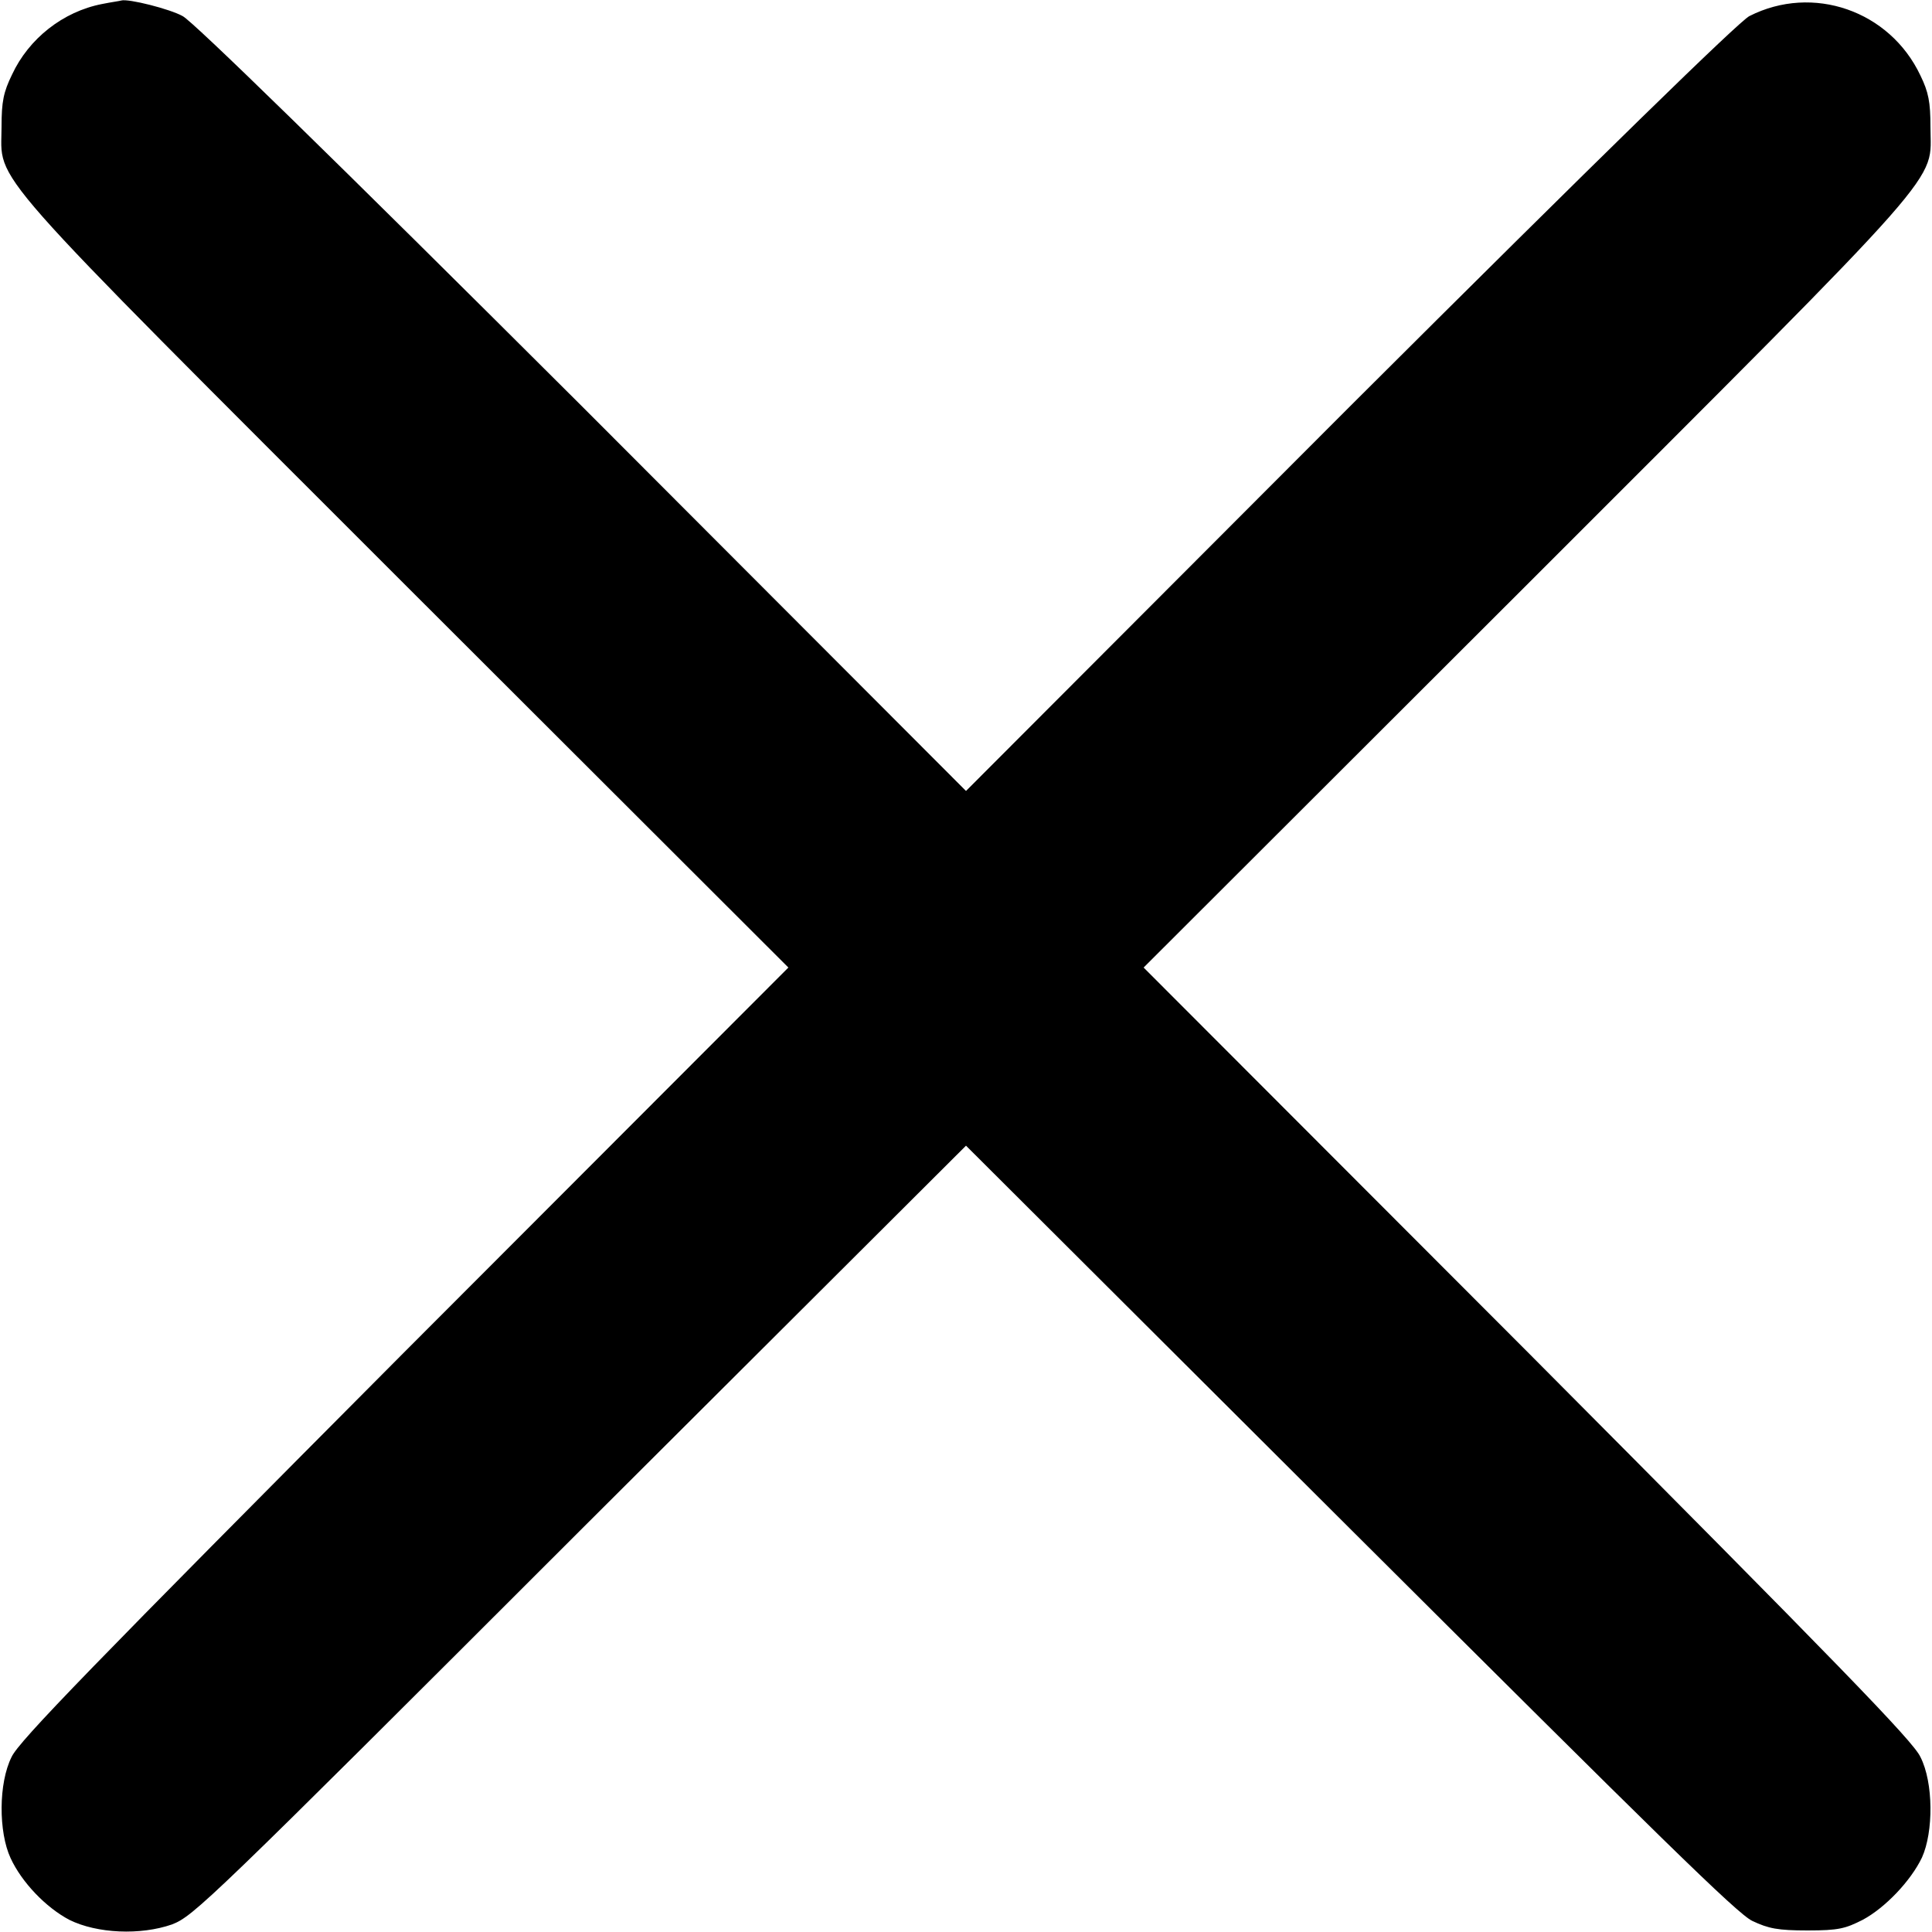
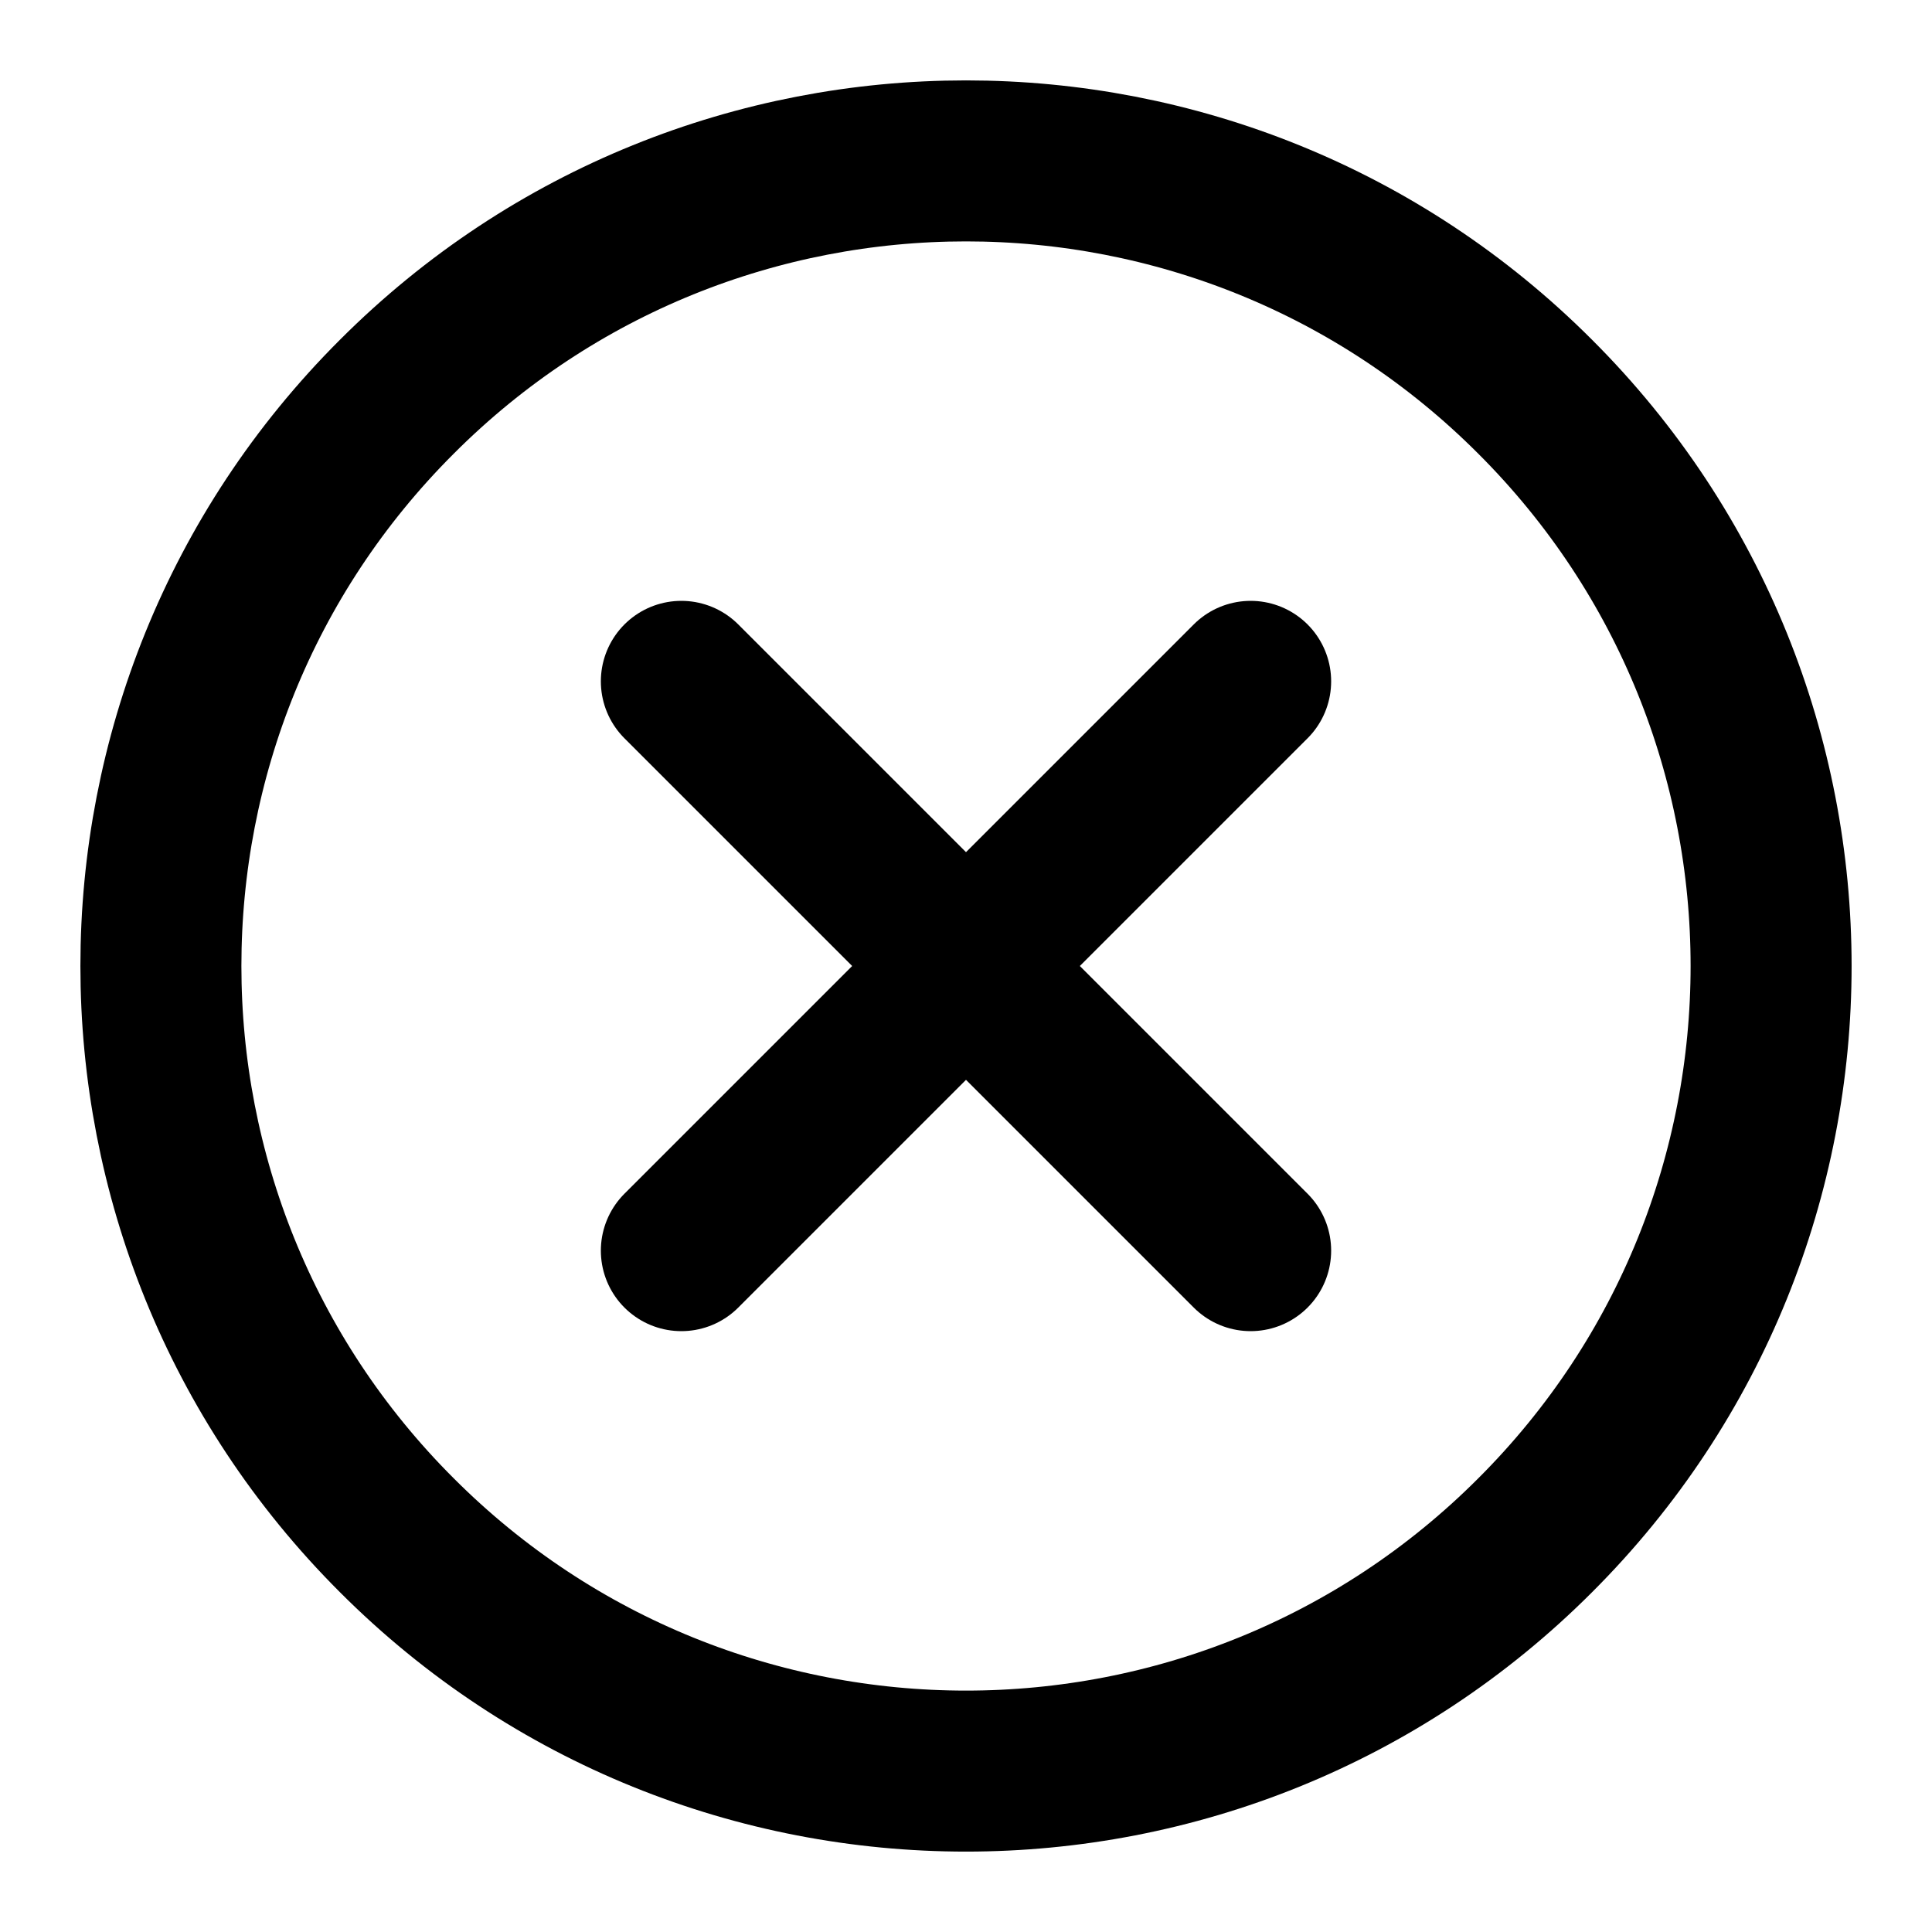
- <svg xmlns="http://www.w3.org/2000/svg" width="15px" height="15px" viewBox="0 0 15 15" version="1.1">
+ <svg xmlns="http://www.w3.org/2000/svg" width="21px" height="21px" viewBox="0 0 21 21" version="1.1">
  <g id="surface1">
-     <path style=" stroke:none;fill-rule:nonzero;fill:rgb(0%,0%,0%);fill-opacity:1;" d="M 0.793 0.031 C 0.488 0.09 0.223 0.301 0.094 0.578 C 0.027 0.715 0.012 0.789 0.012 0.984 C 0.012 1.434 -0.184 1.211 3.164 4.559 L 6.121 7.512 L 3.137 10.5 C 0.715 12.934 0.145 13.52 0.09 13.641 C -0.012 13.844 -0.012 14.223 0.082 14.426 C 0.168 14.613 0.355 14.809 0.539 14.906 C 0.754 15.012 1.09 15.027 1.336 14.941 C 1.504 14.875 1.609 14.777 4.504 11.883 L 7.5 8.895 L 10.48 11.867 C 12.879 14.258 13.488 14.859 13.605 14.914 C 13.73 14.973 13.801 14.988 14.035 14.988 C 14.277 14.988 14.328 14.973 14.461 14.906 C 14.637 14.812 14.836 14.602 14.922 14.422 C 15.012 14.223 15.012 13.84 14.91 13.641 C 14.855 13.52 14.285 12.934 11.863 10.5 L 8.879 7.512 L 11.836 4.559 C 15.184 1.211 14.988 1.434 14.988 0.984 C 14.988 0.793 14.973 0.715 14.91 0.586 C 14.672 0.082 14.074 -0.125 13.582 0.125 C 13.504 0.164 12.434 1.207 10.48 3.156 L 7.5 6.141 L 4.52 3.156 C 2.566 1.207 1.496 0.164 1.418 0.125 C 1.32 0.07 0.996 -0.012 0.941 0.004 C 0.93 0.008 0.867 0.016 0.793 0.031 Z M 0.793 0.031 " />
+     <path style="fill:none;stroke-width:2;stroke-linecap:round;stroke-linejoin:round;stroke:rgb(0%,0%,0%);stroke-opacity:1;stroke-miterlimit:4;" d="M 15.536 15.536 L 8.464 8.464 M 15.536 8.464 L 8.464 15.536 " transform="matrix(0.875,0,0,0.875,0,0)" />
+     <path style="fill:none;stroke-width:2;stroke-linecap:round;stroke-linejoin:round;stroke:rgb(0%,0%,0%);stroke-opacity:1;stroke-miterlimit:4;" d="M 4.929 19.071 C 1.022 15.17 1.022 8.83 4.929 4.929 C 8.83 1.022 15.17 1.022 19.071 4.929 C 22.978 8.83 22.978 15.17 19.071 19.071 C 15.17 22.978 8.83 22.978 4.929 19.071 Z M 4.929 19.071 " transform="matrix(0.875,0,0,0.875,0,0)" />
  </g>
</svg>
